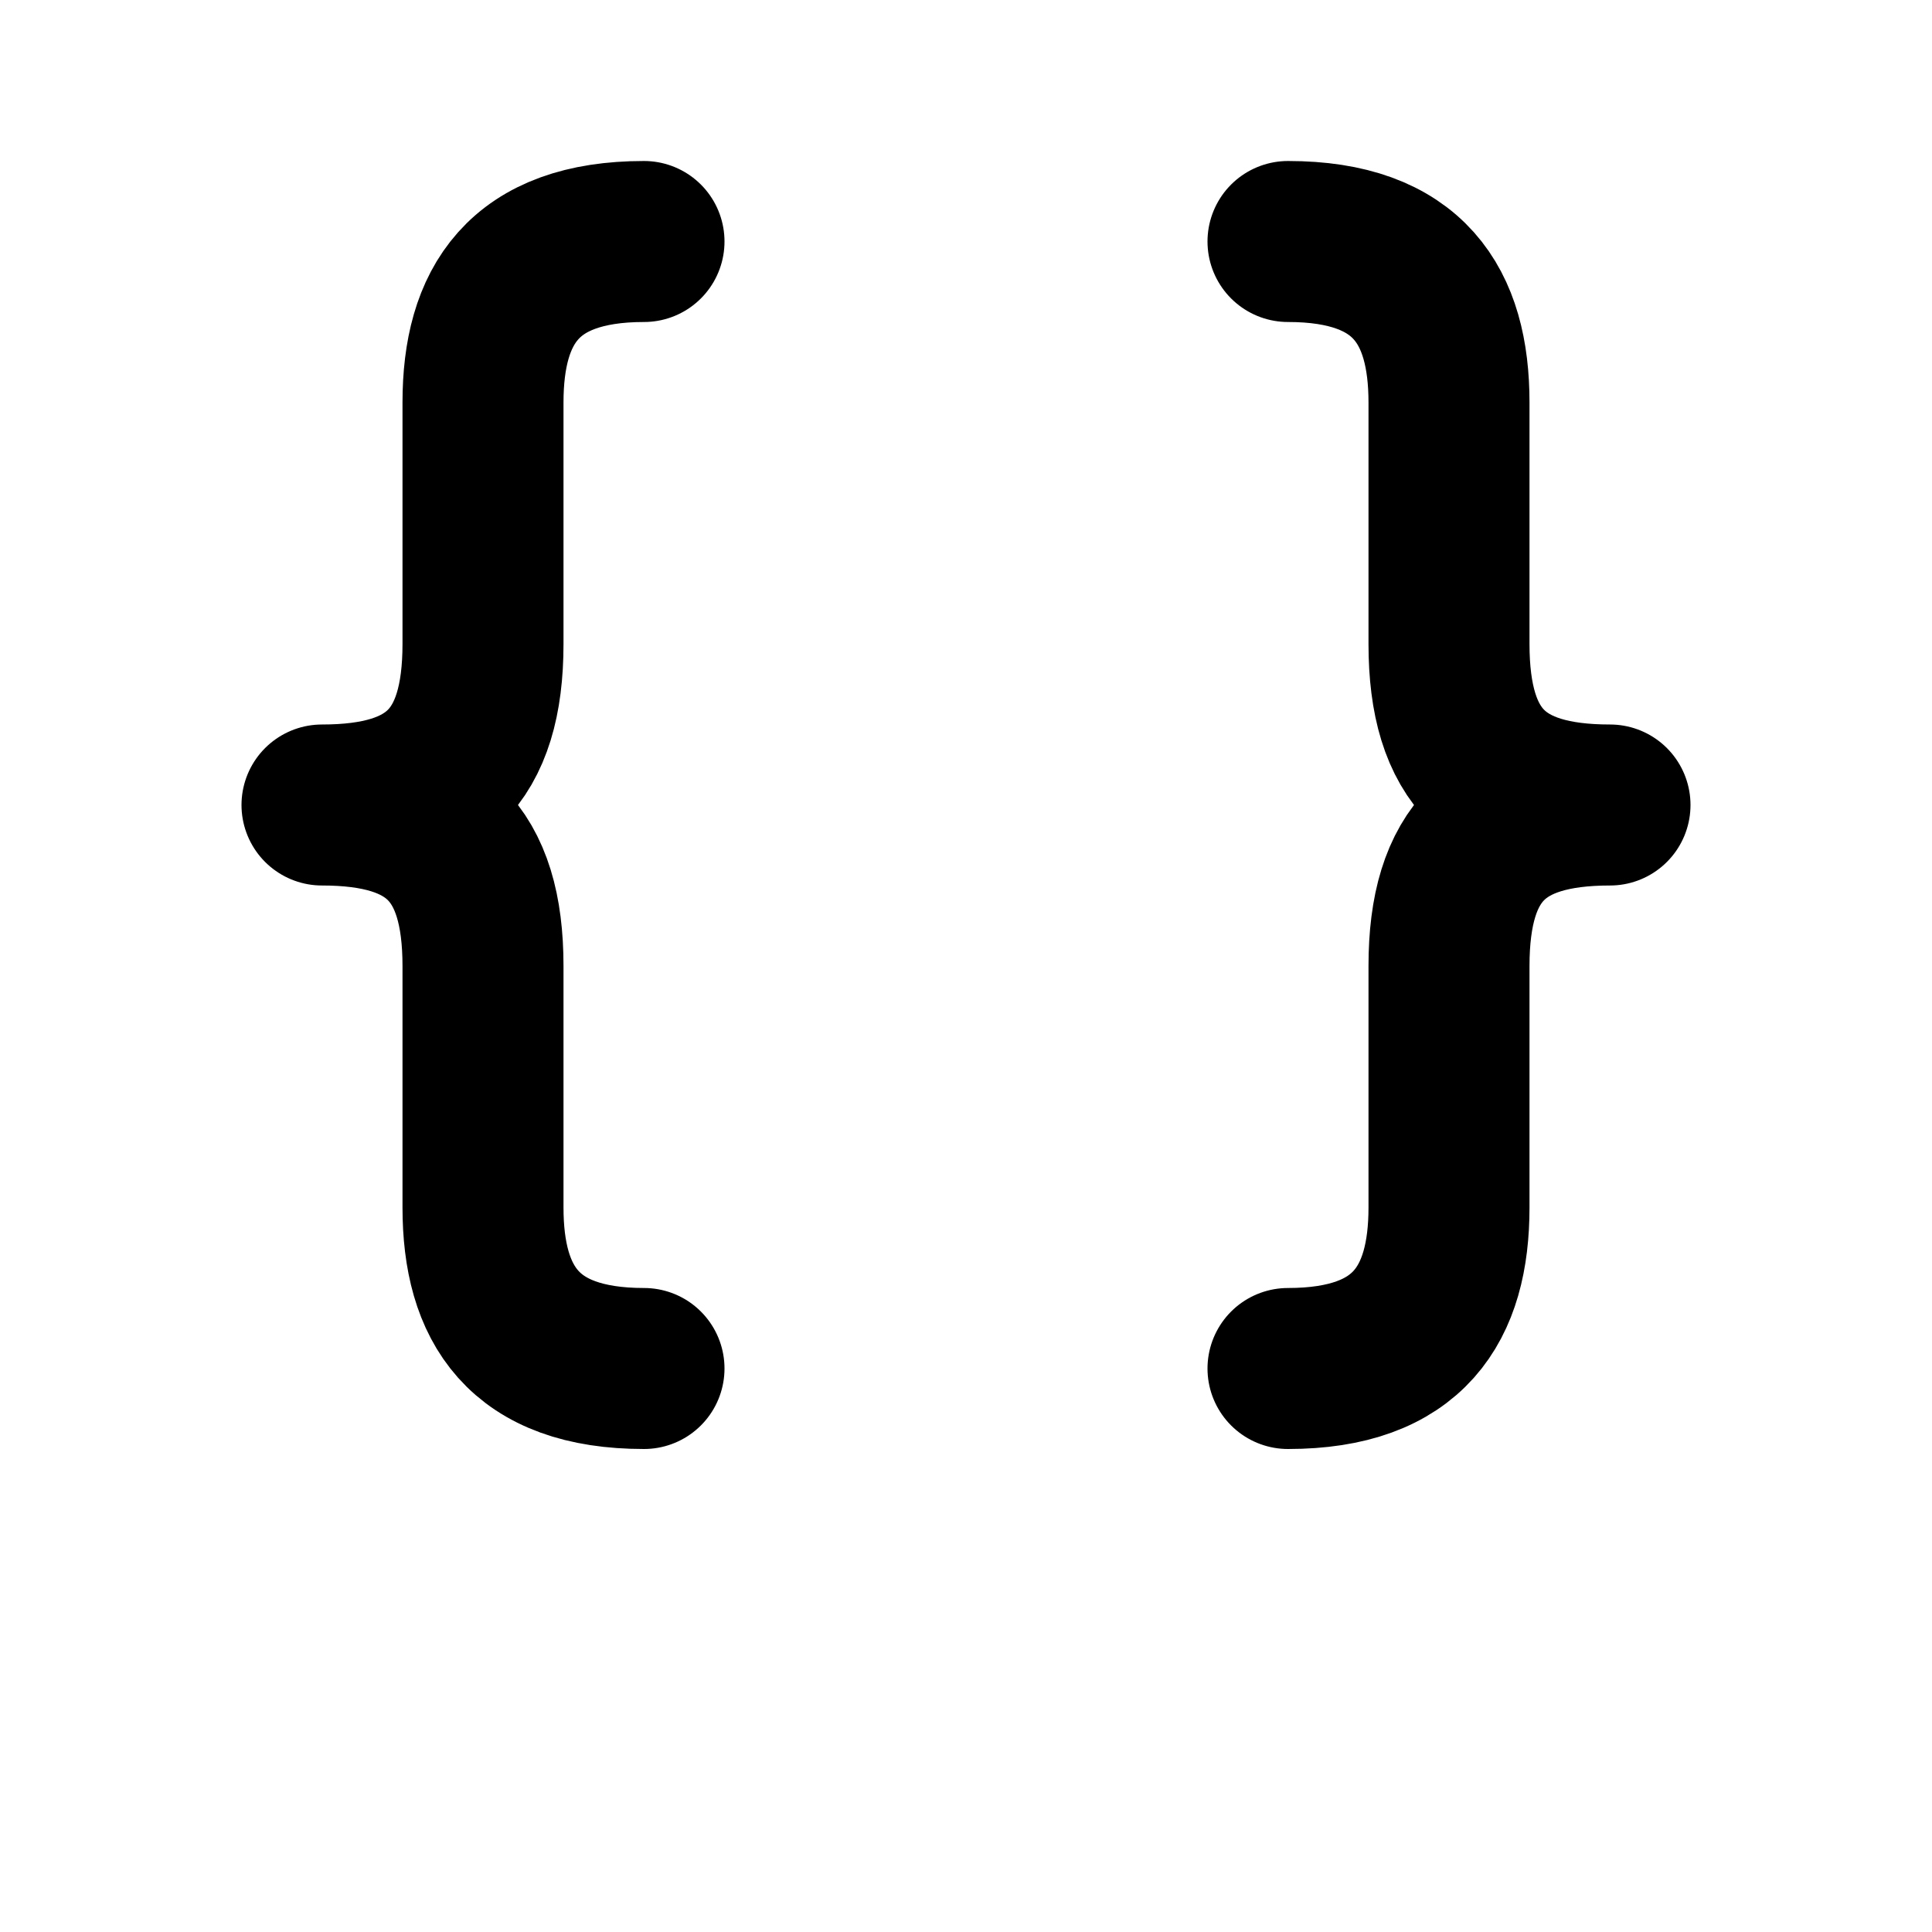
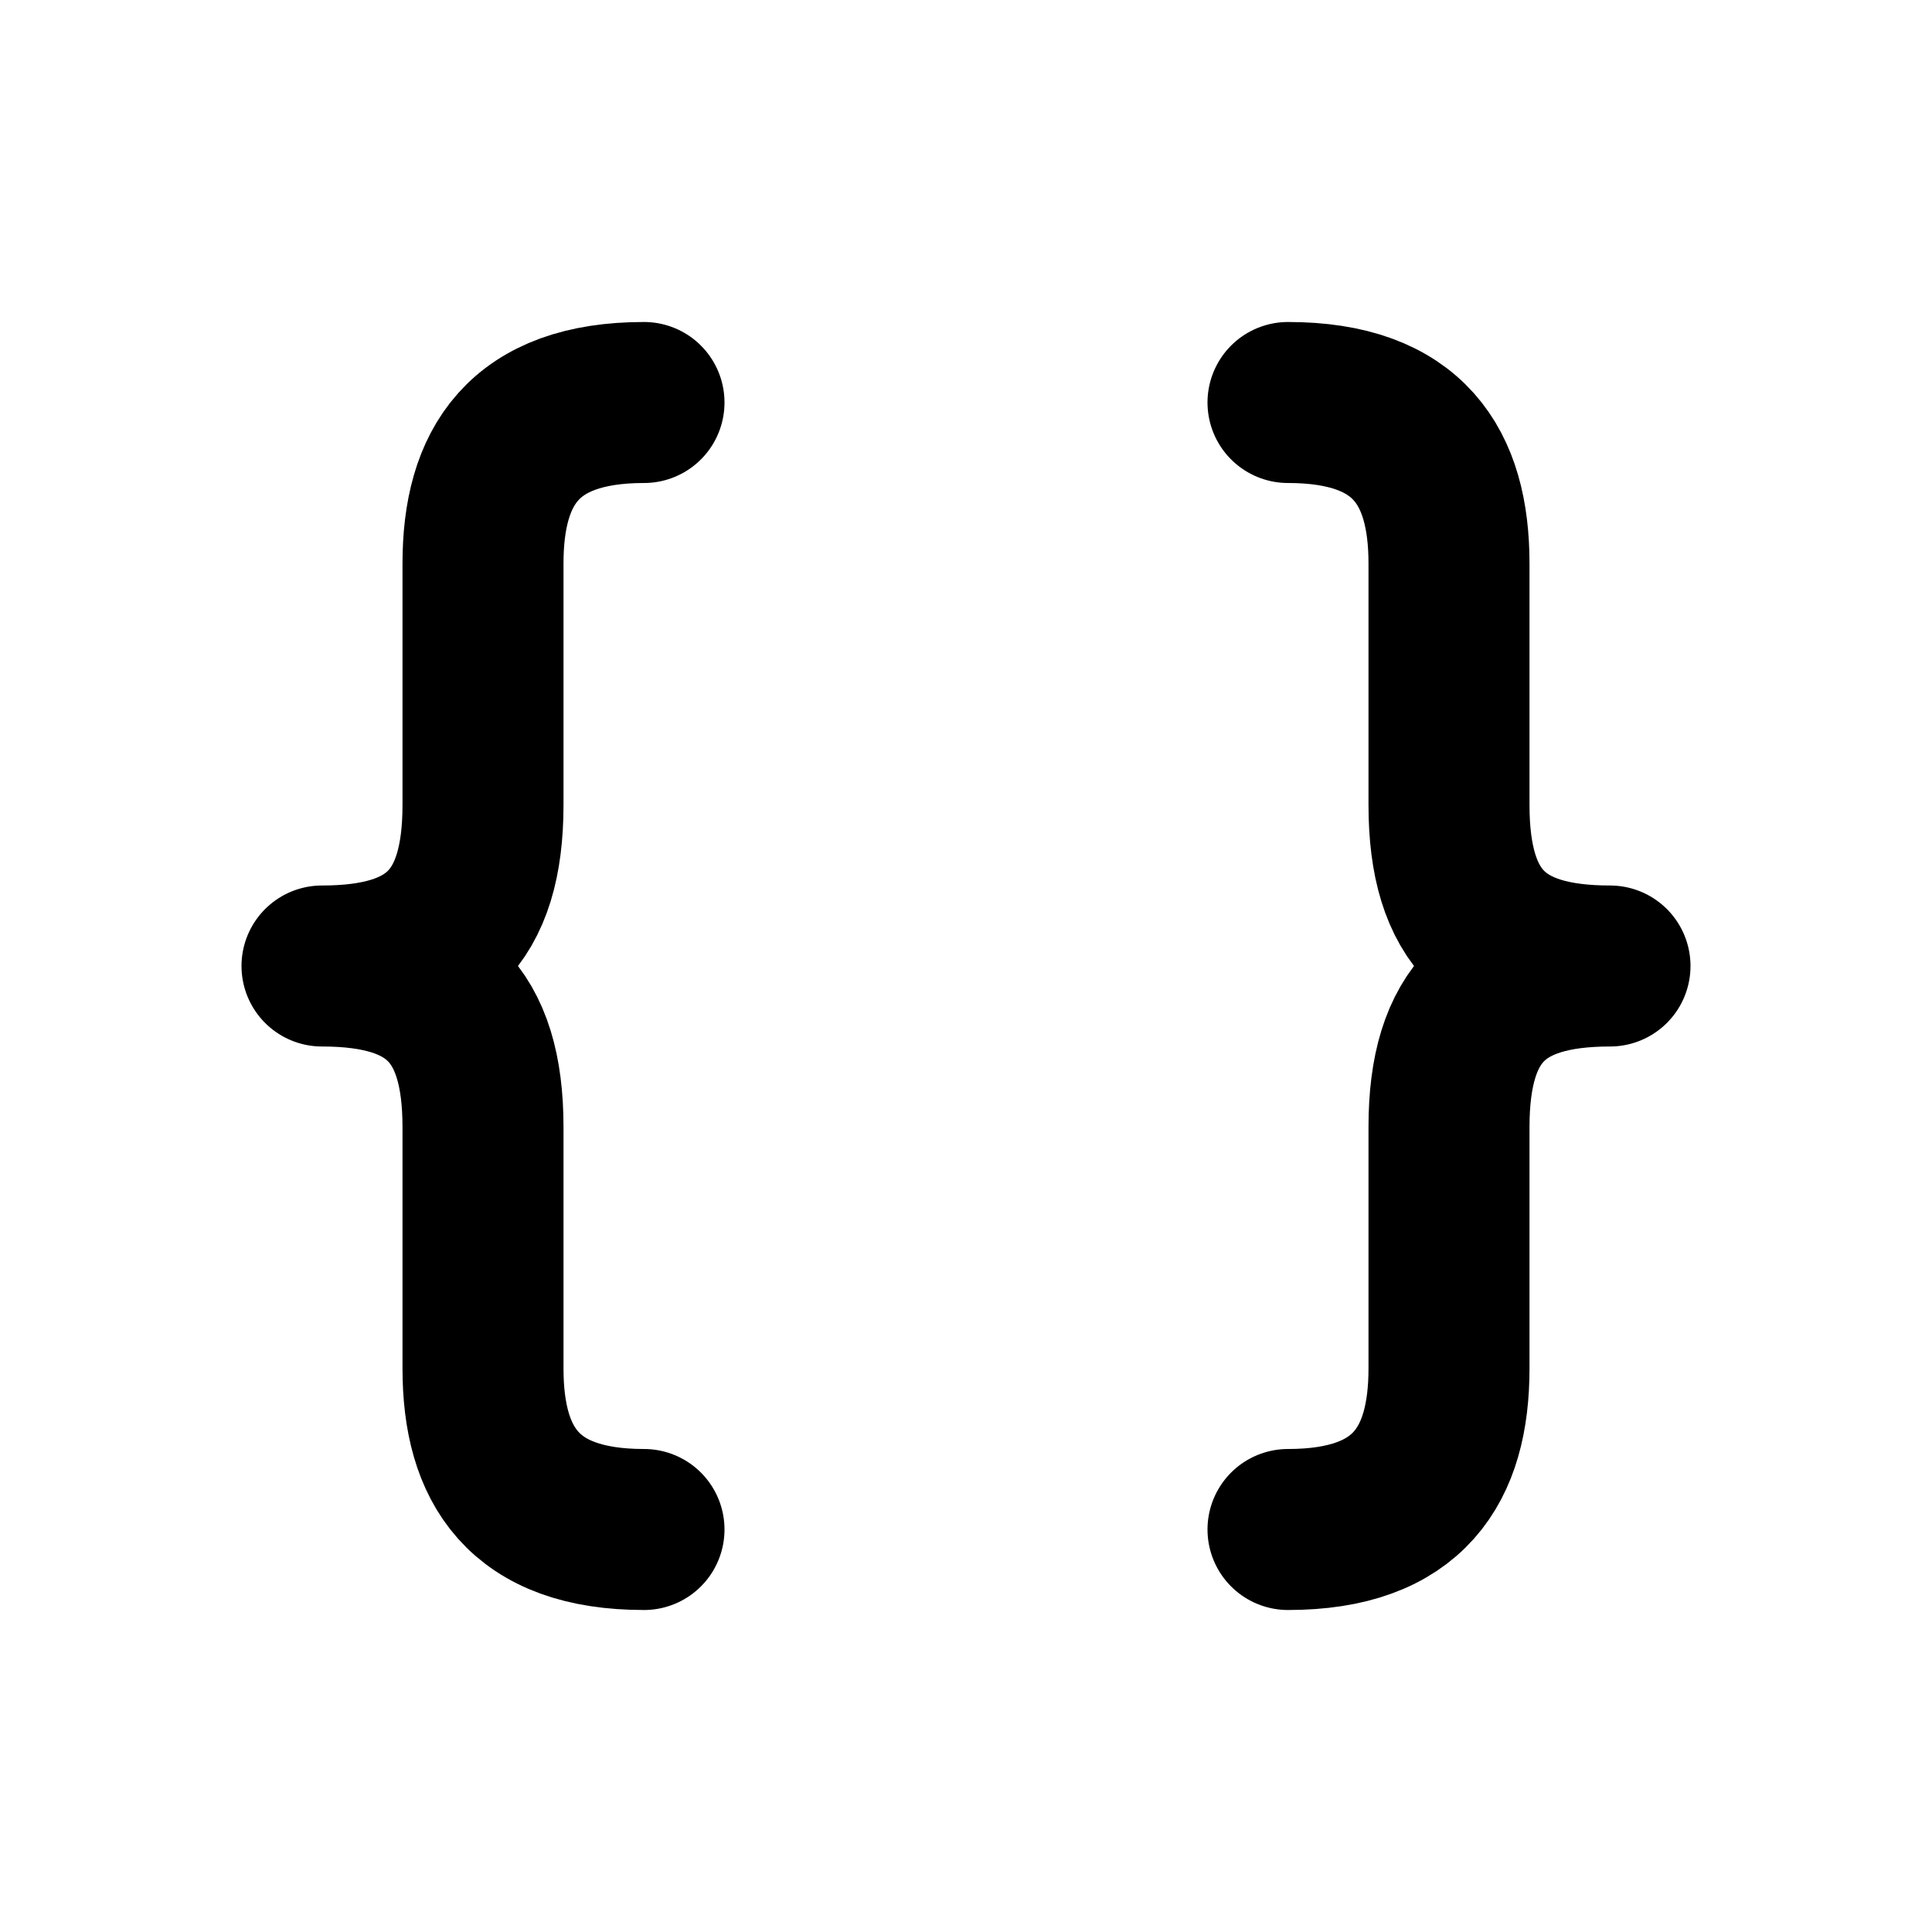
<svg xmlns="http://www.w3.org/2000/svg" viewBox="0 0 24 24" width="18" height="18" fill="none" stroke="currentColor" stroke-width="2" stroke-linecap="round" stroke-linejoin="round">
-   <path d="M8 3c-1.5 0-2 .8-2 2v3c0 1.4-.6 2-2 2 1.4 0 2 .6 2 2v3c0 1.2.5 2 2 2" />
-   <path d="M16 3c1.5 0 2 .8 2 2v3c0 1.4.6 2 2 2-1.4 0-2 .6-2 2v3c0 1.2-.5 2-2 2" />
+   <path d="M8 5c-1.5 0-2 .8-2 2v3c0 1.4-.6 2-2 2 1.4 0 2 .6 2 2v3c0 1.2.5 2 2 2" />
+   <path d="M16 5c1.5 0 2 .8 2 2v3c0 1.4.6 2 2 2-1.4 0-2 .6-2 2v3c0 1.2-.5 2-2 2" />
</svg>
